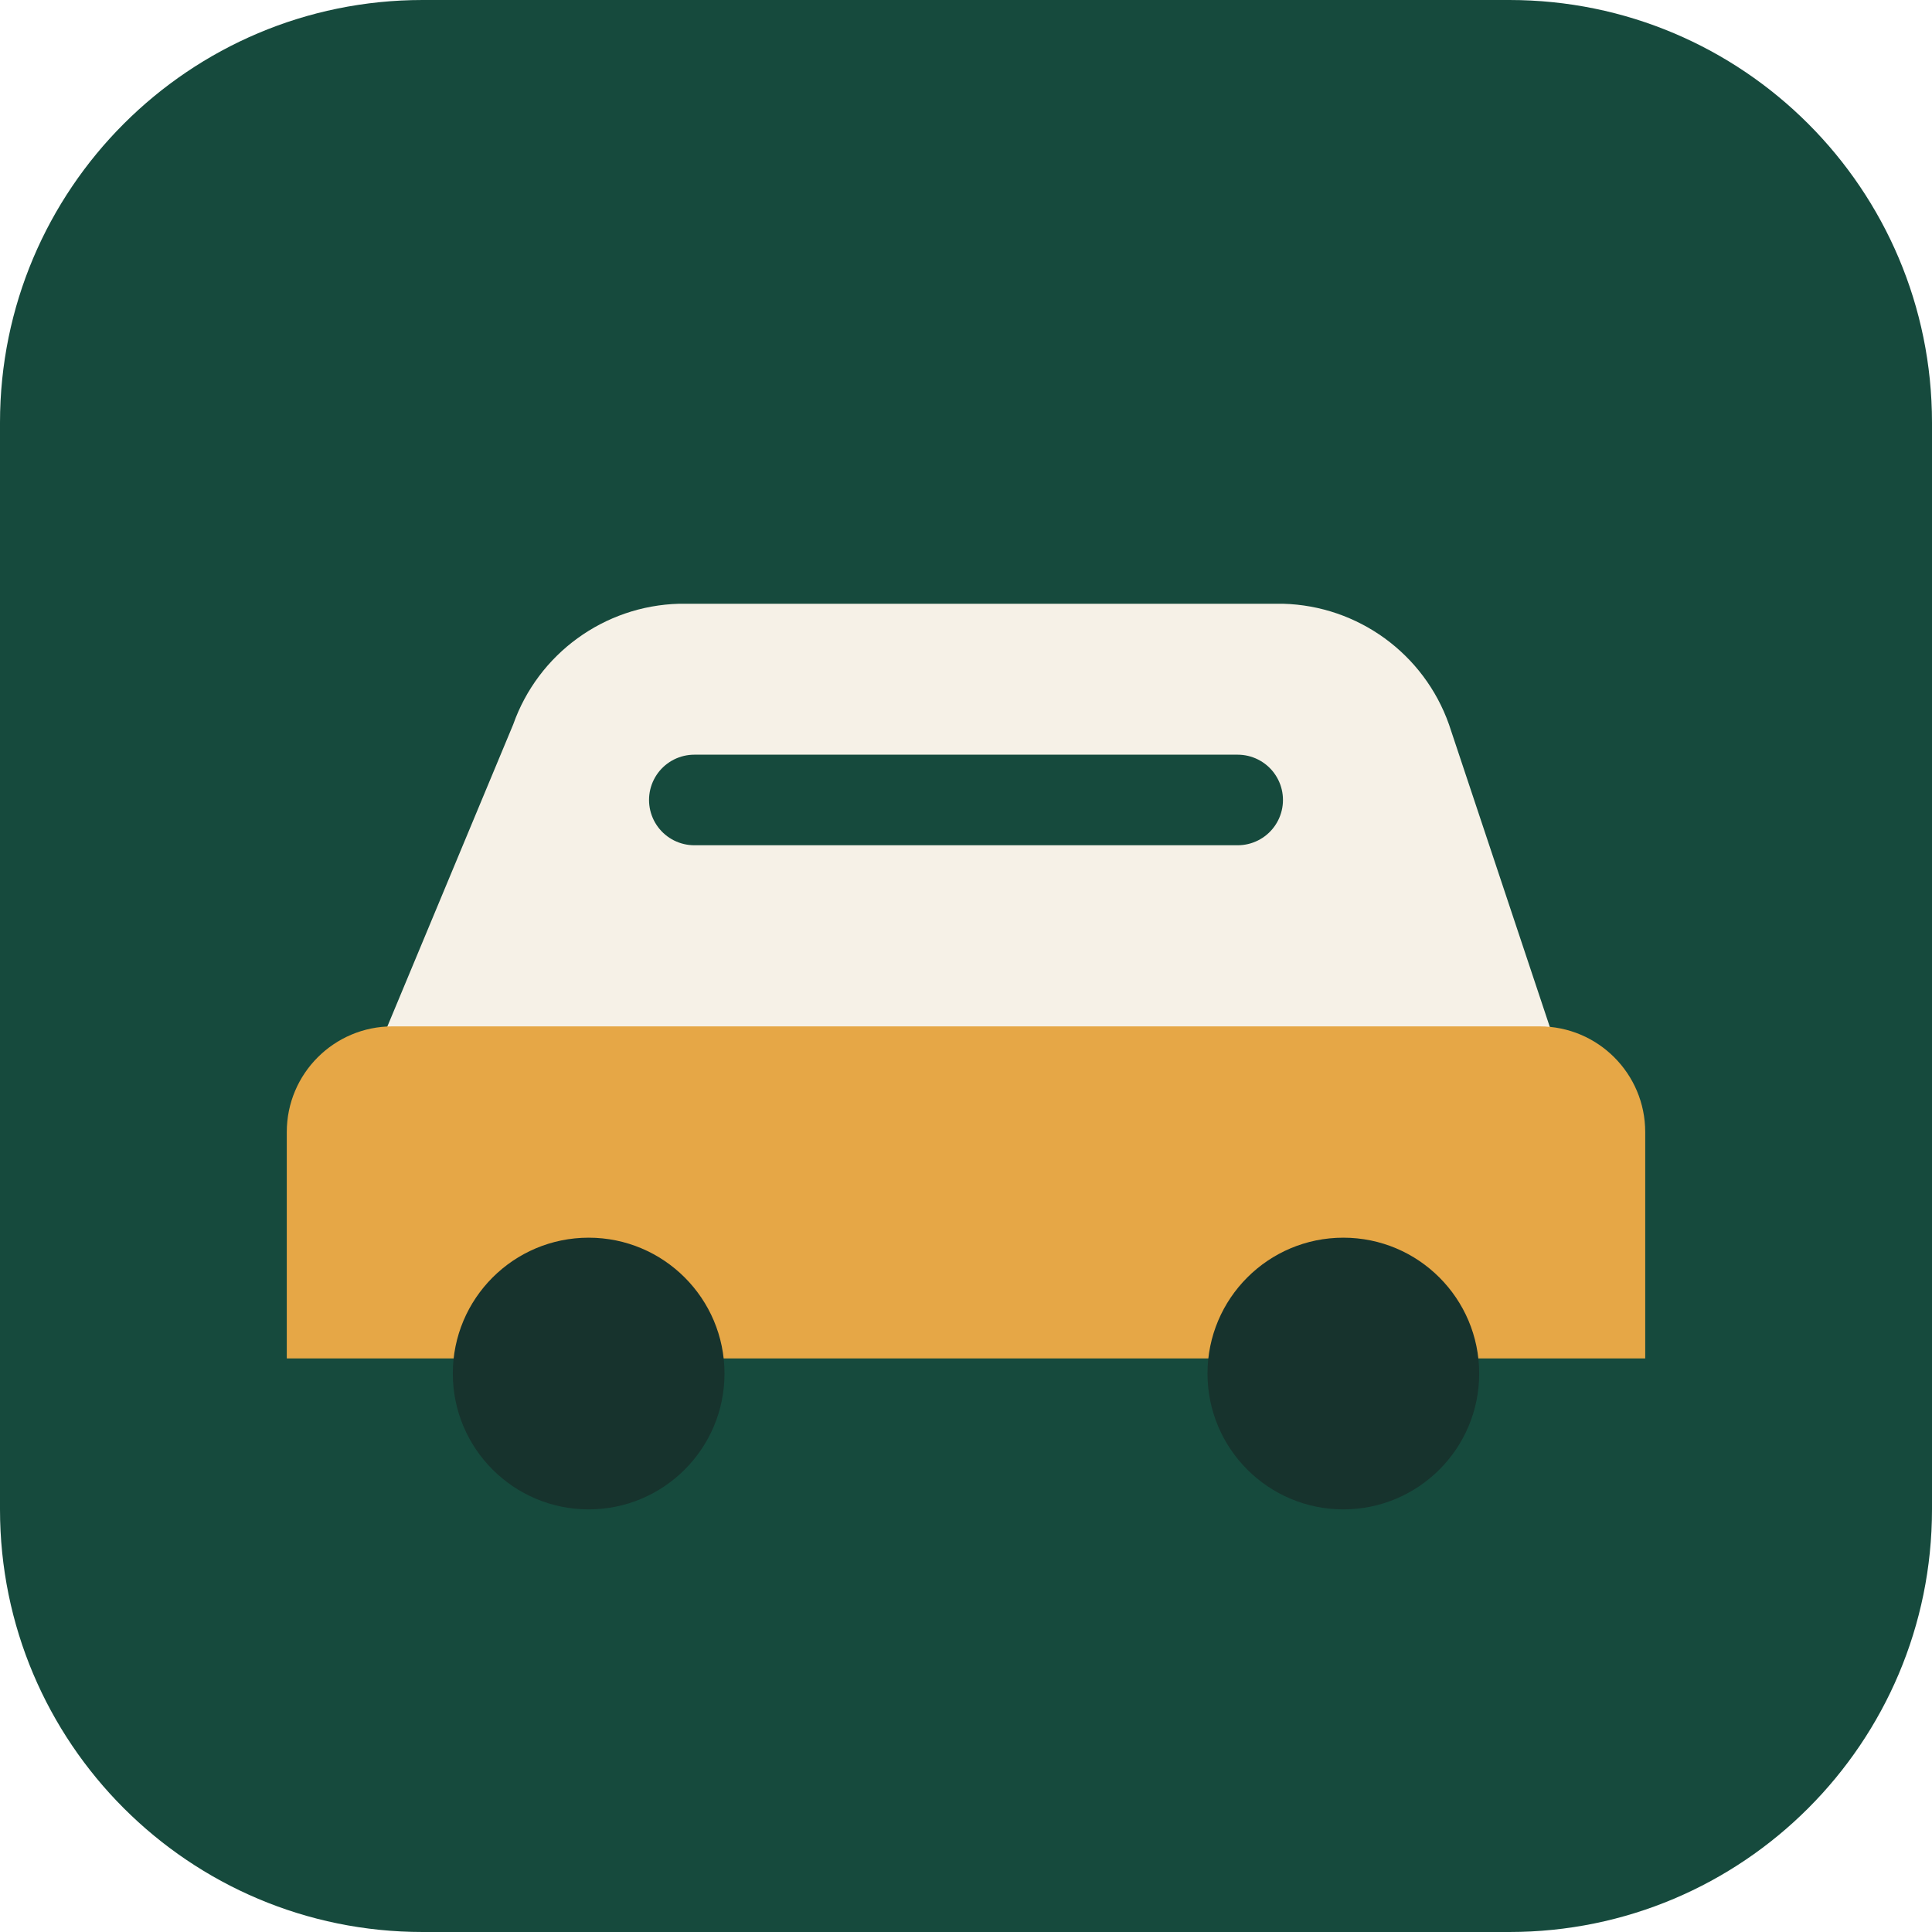
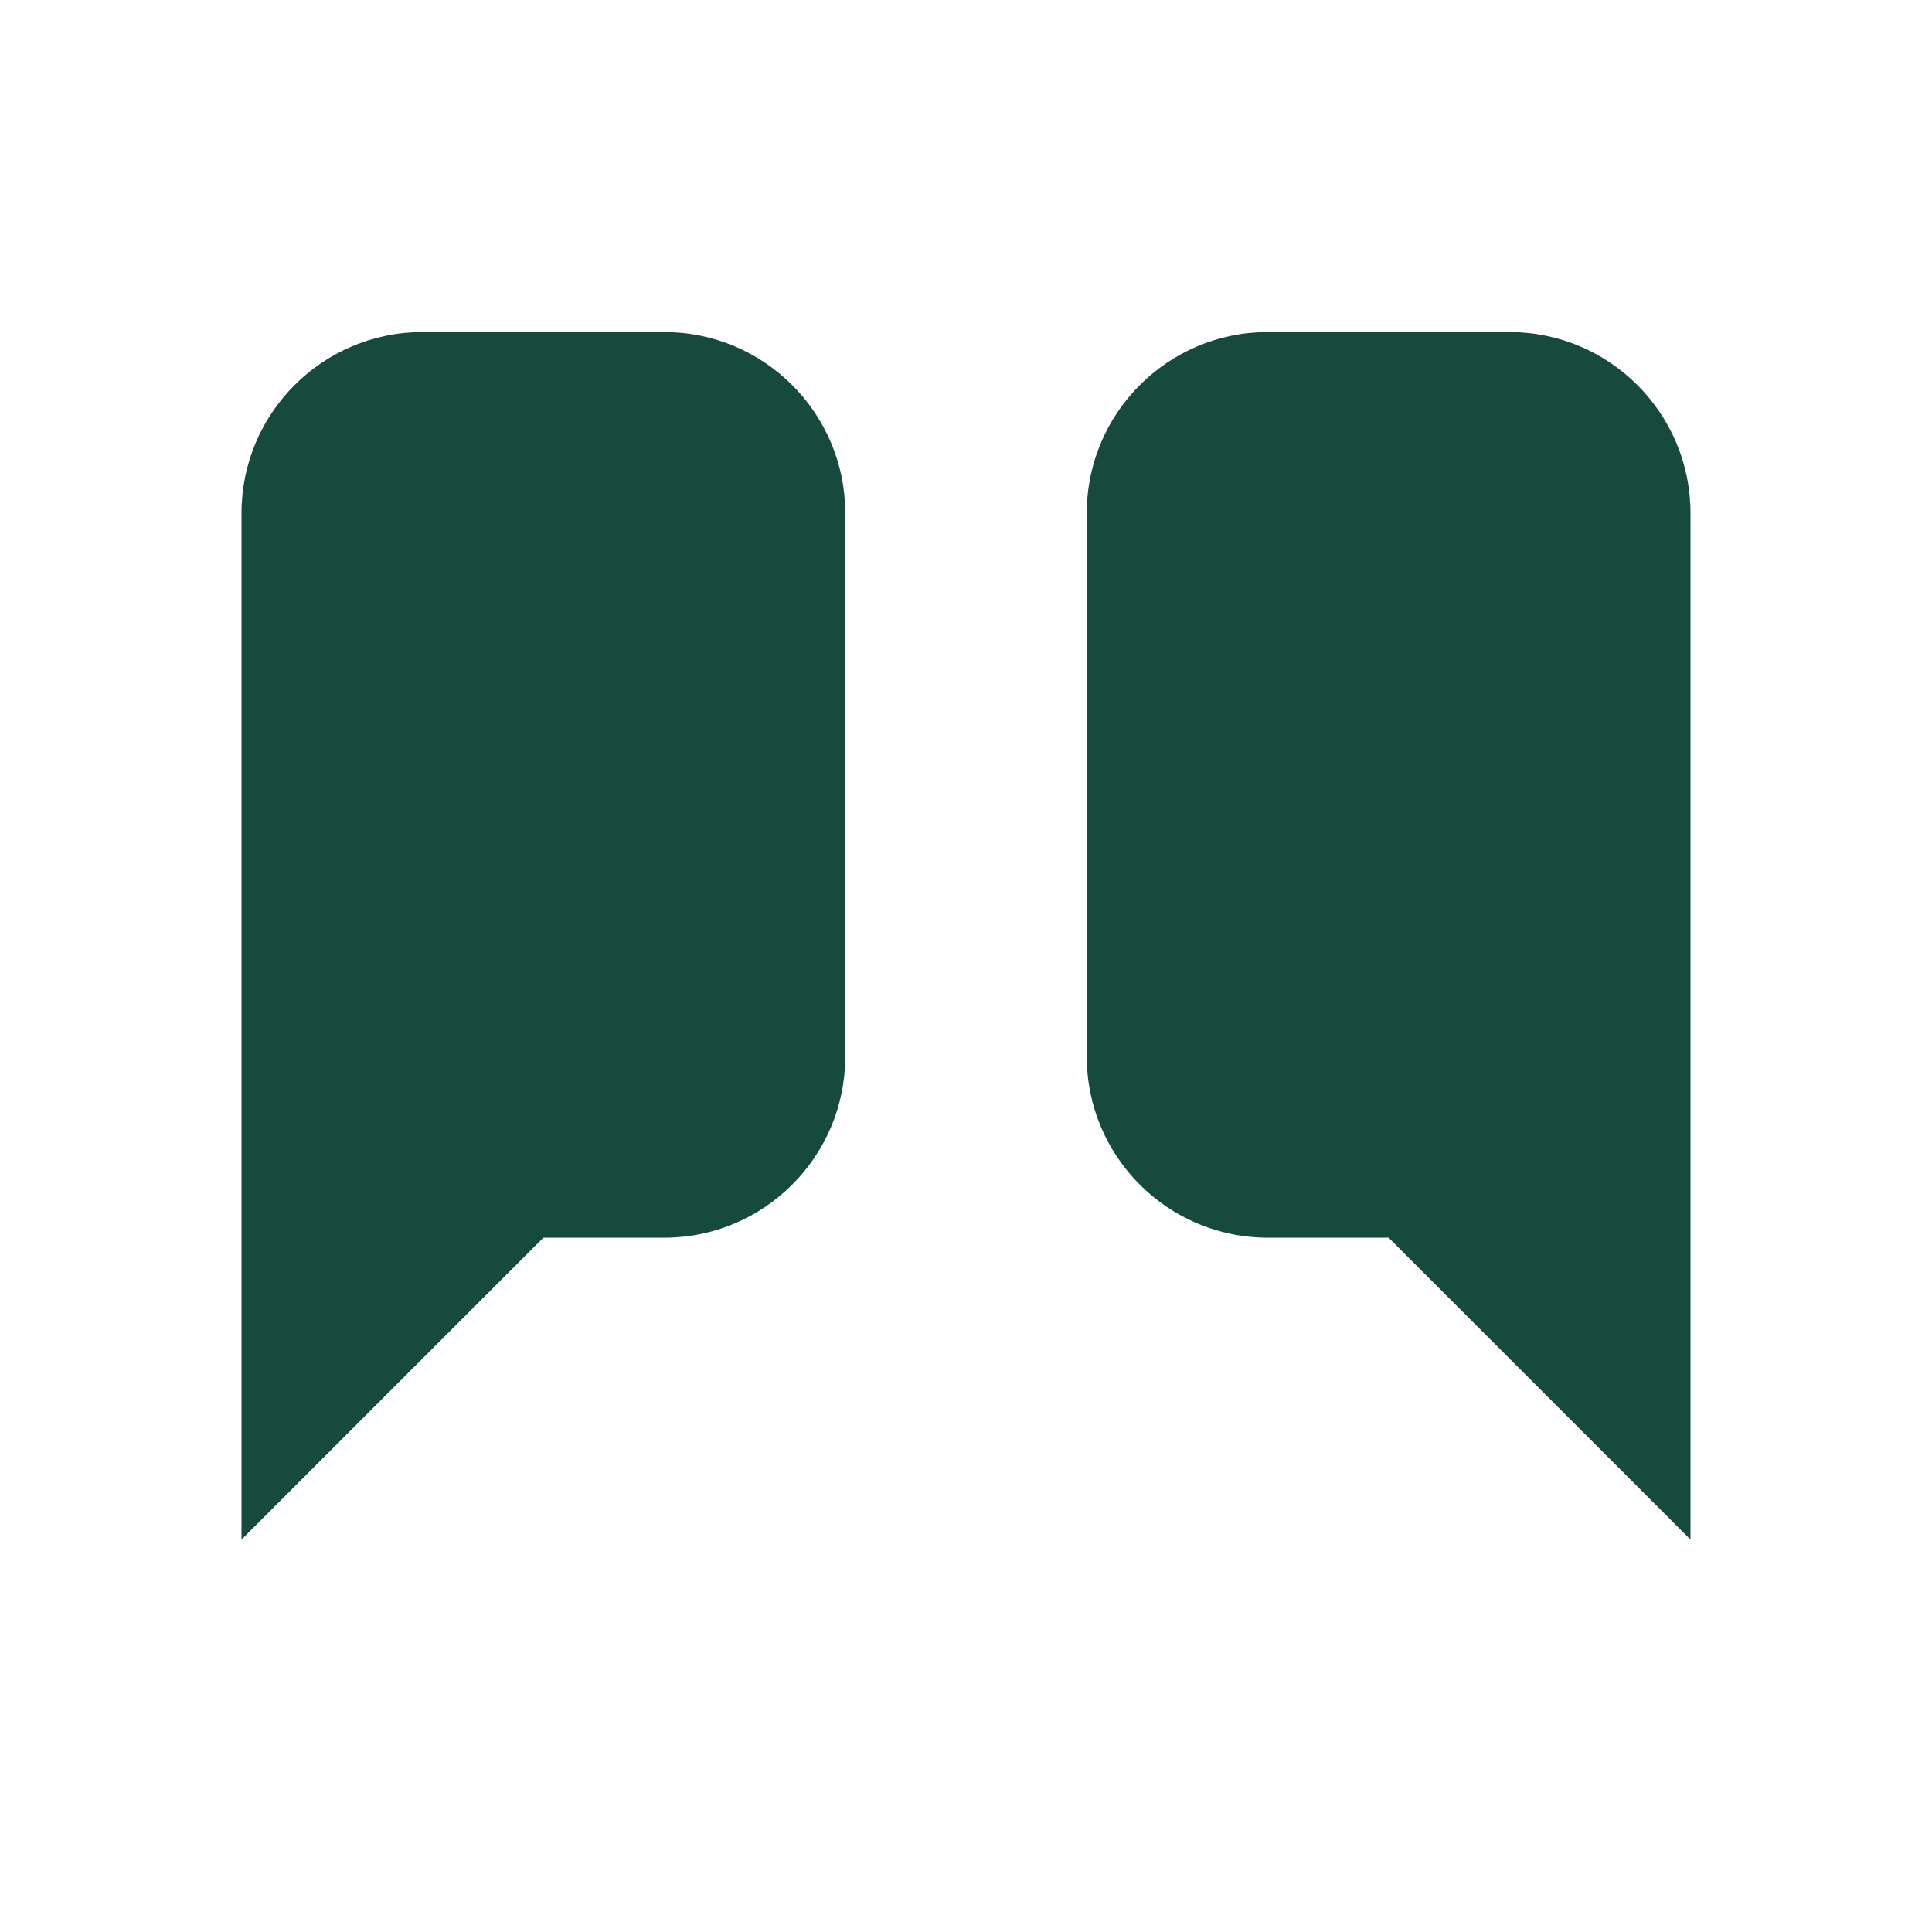
- <svg xmlns="http://www.w3.org/2000/svg" viewBox="0 0 128 128">
-   <rect width="128" height="128" rx="28" fill="#164a3d" />
-   <path d="M24 72h80l-8-24a12 12 0 0 0-11-8H45a12 12 0 0 0-11 8l-10 24Z" fill="#f6f1e7" />
-   <path d="M19 75a7 7 0 0 1 7-7h76a7 7 0 0 1 7 7v15H19V75Z" fill="#e6a746" />
-   <circle cx="39" cy="91" r="9" fill="#17332d" />
-   <circle cx="89" cy="91" r="9" fill="#17332d" />
-   <path d="M46 53h36" stroke="#164a3d" stroke-linecap="round" stroke-width="6" />
+ <svg xmlns="http://www.w3.org/2000/svg" viewBox="0 0 256 256" role="img">
+   <path fill="#164a3d" d="M56 44H88A24 24 0 0 1 112 68V140A24 24 0 0 1 88 164H72L32 204V68A24 24 0 0 1 56 44Z M168 44H200A24 24 0 0 1 224 68V204L184 164H168A24 24 0 0 1 144 140V68A24 24 0 0 1 168 44Z" />
</svg>
